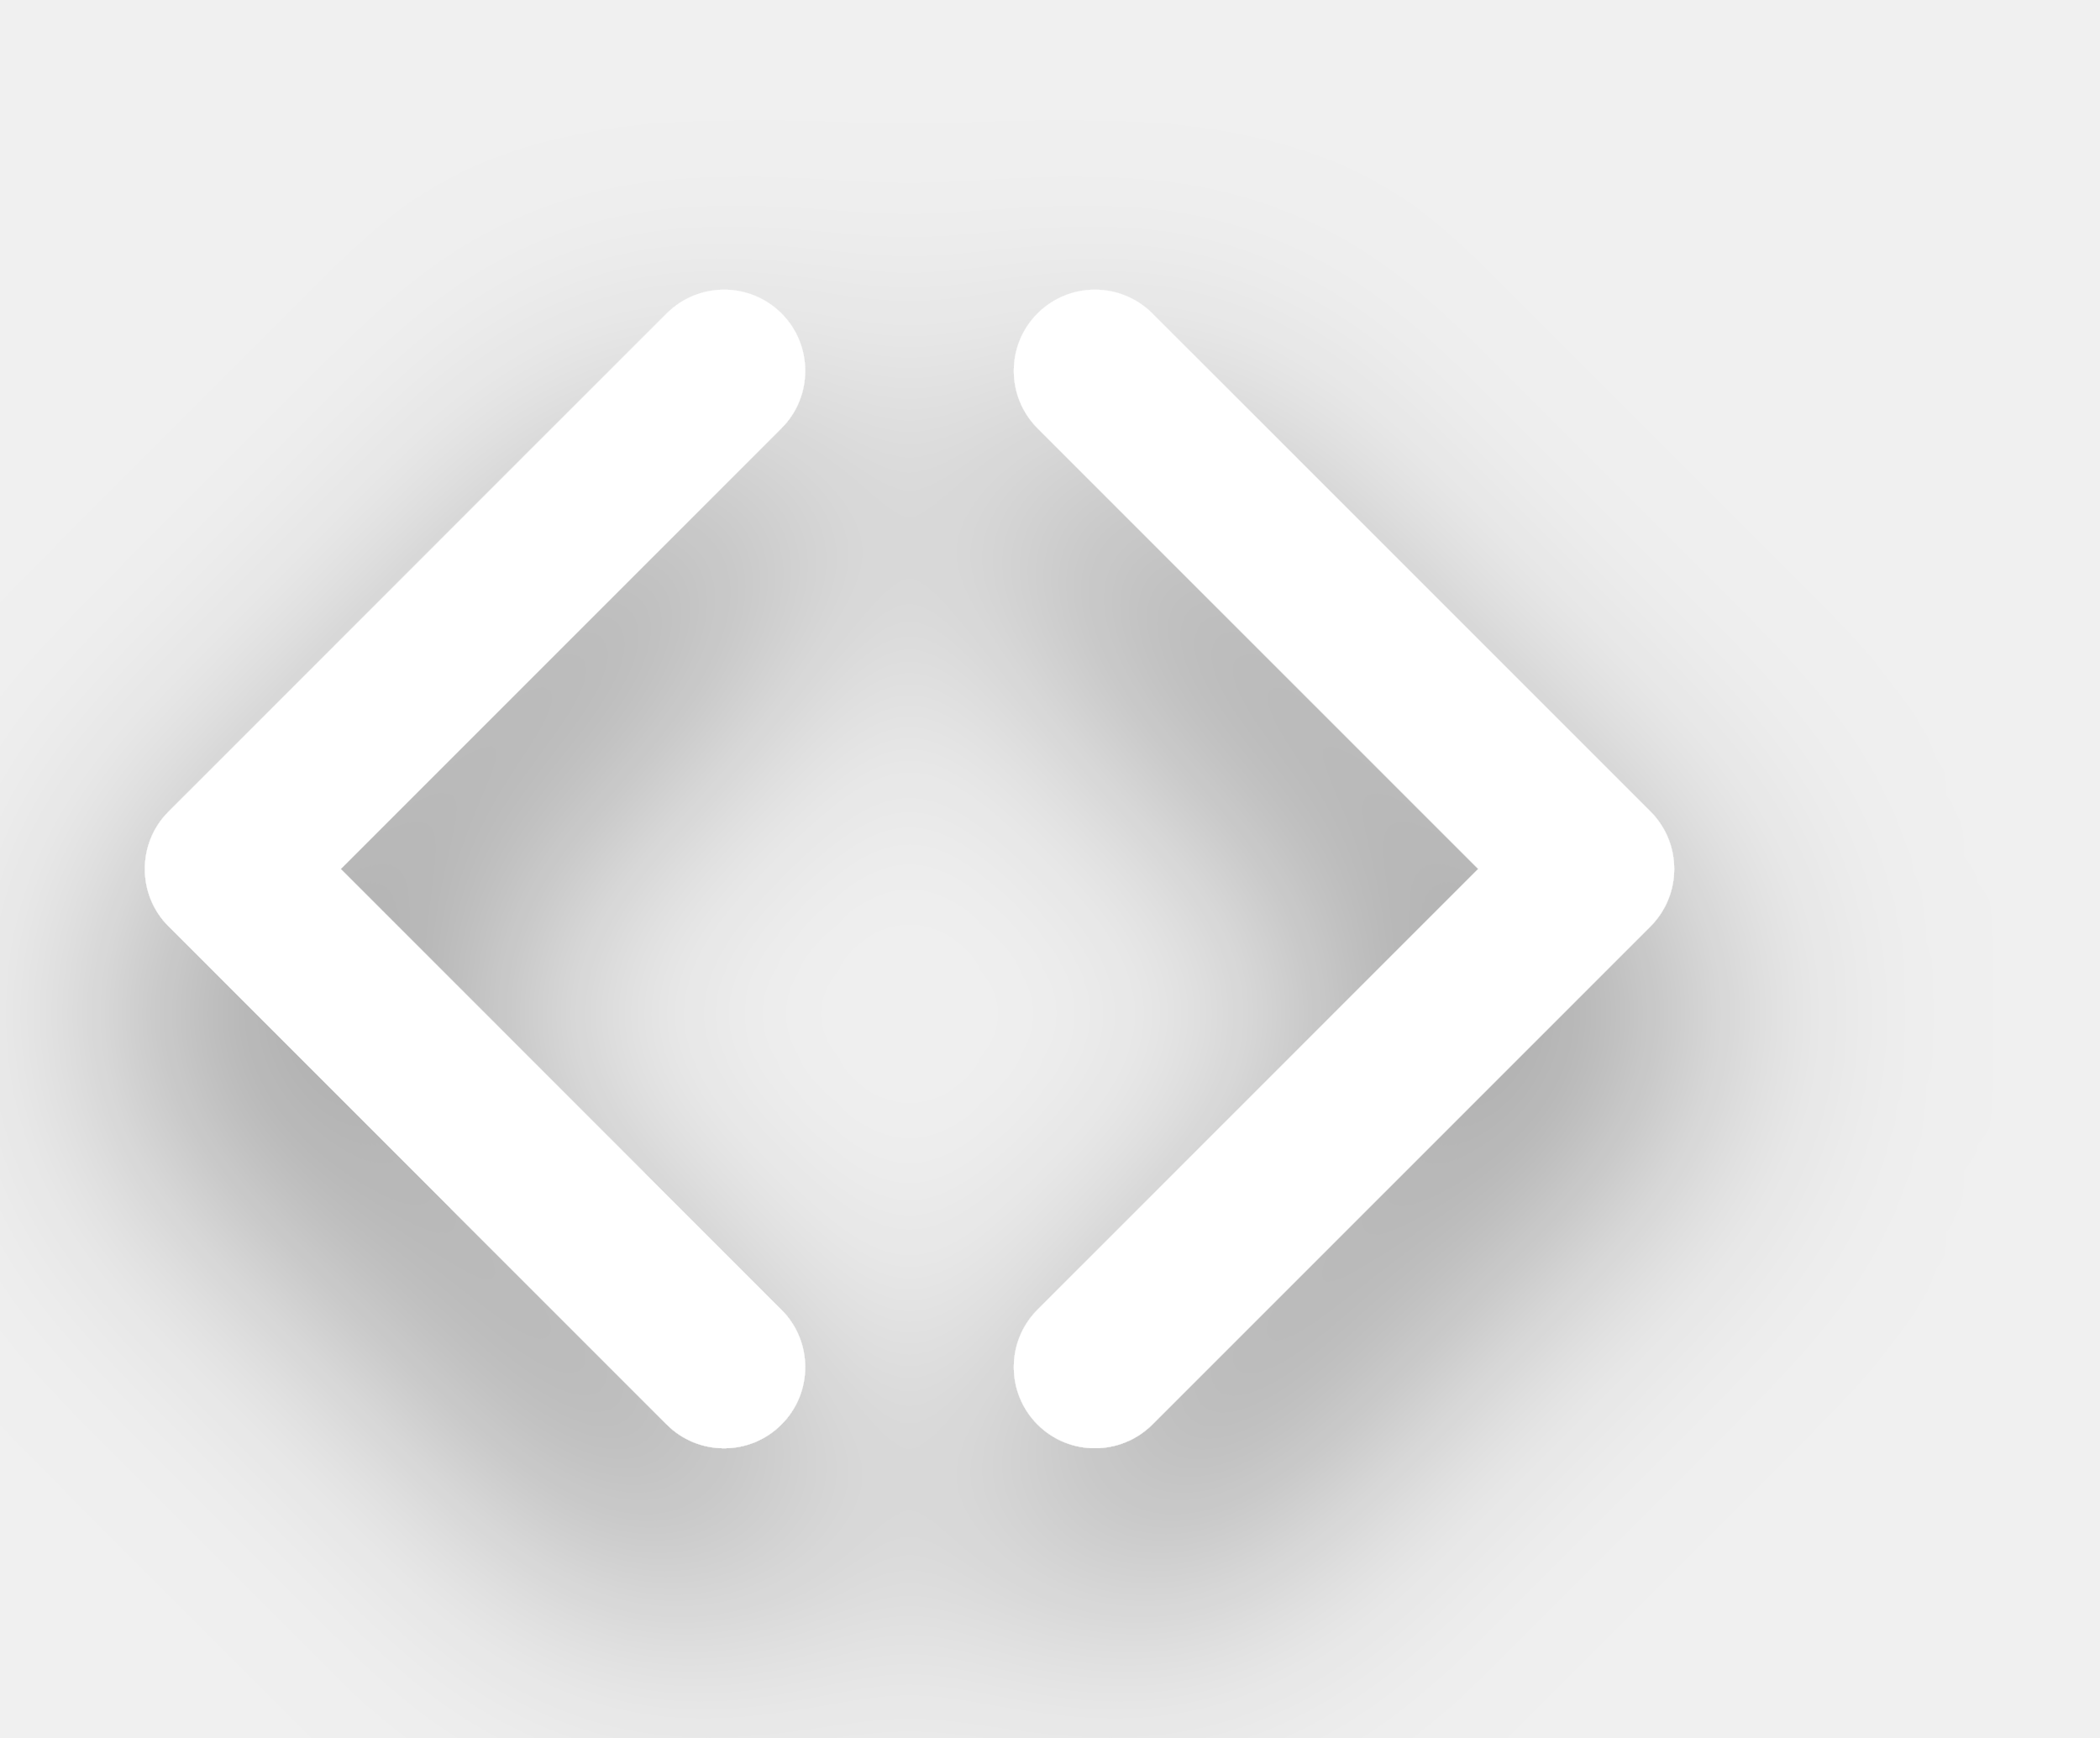
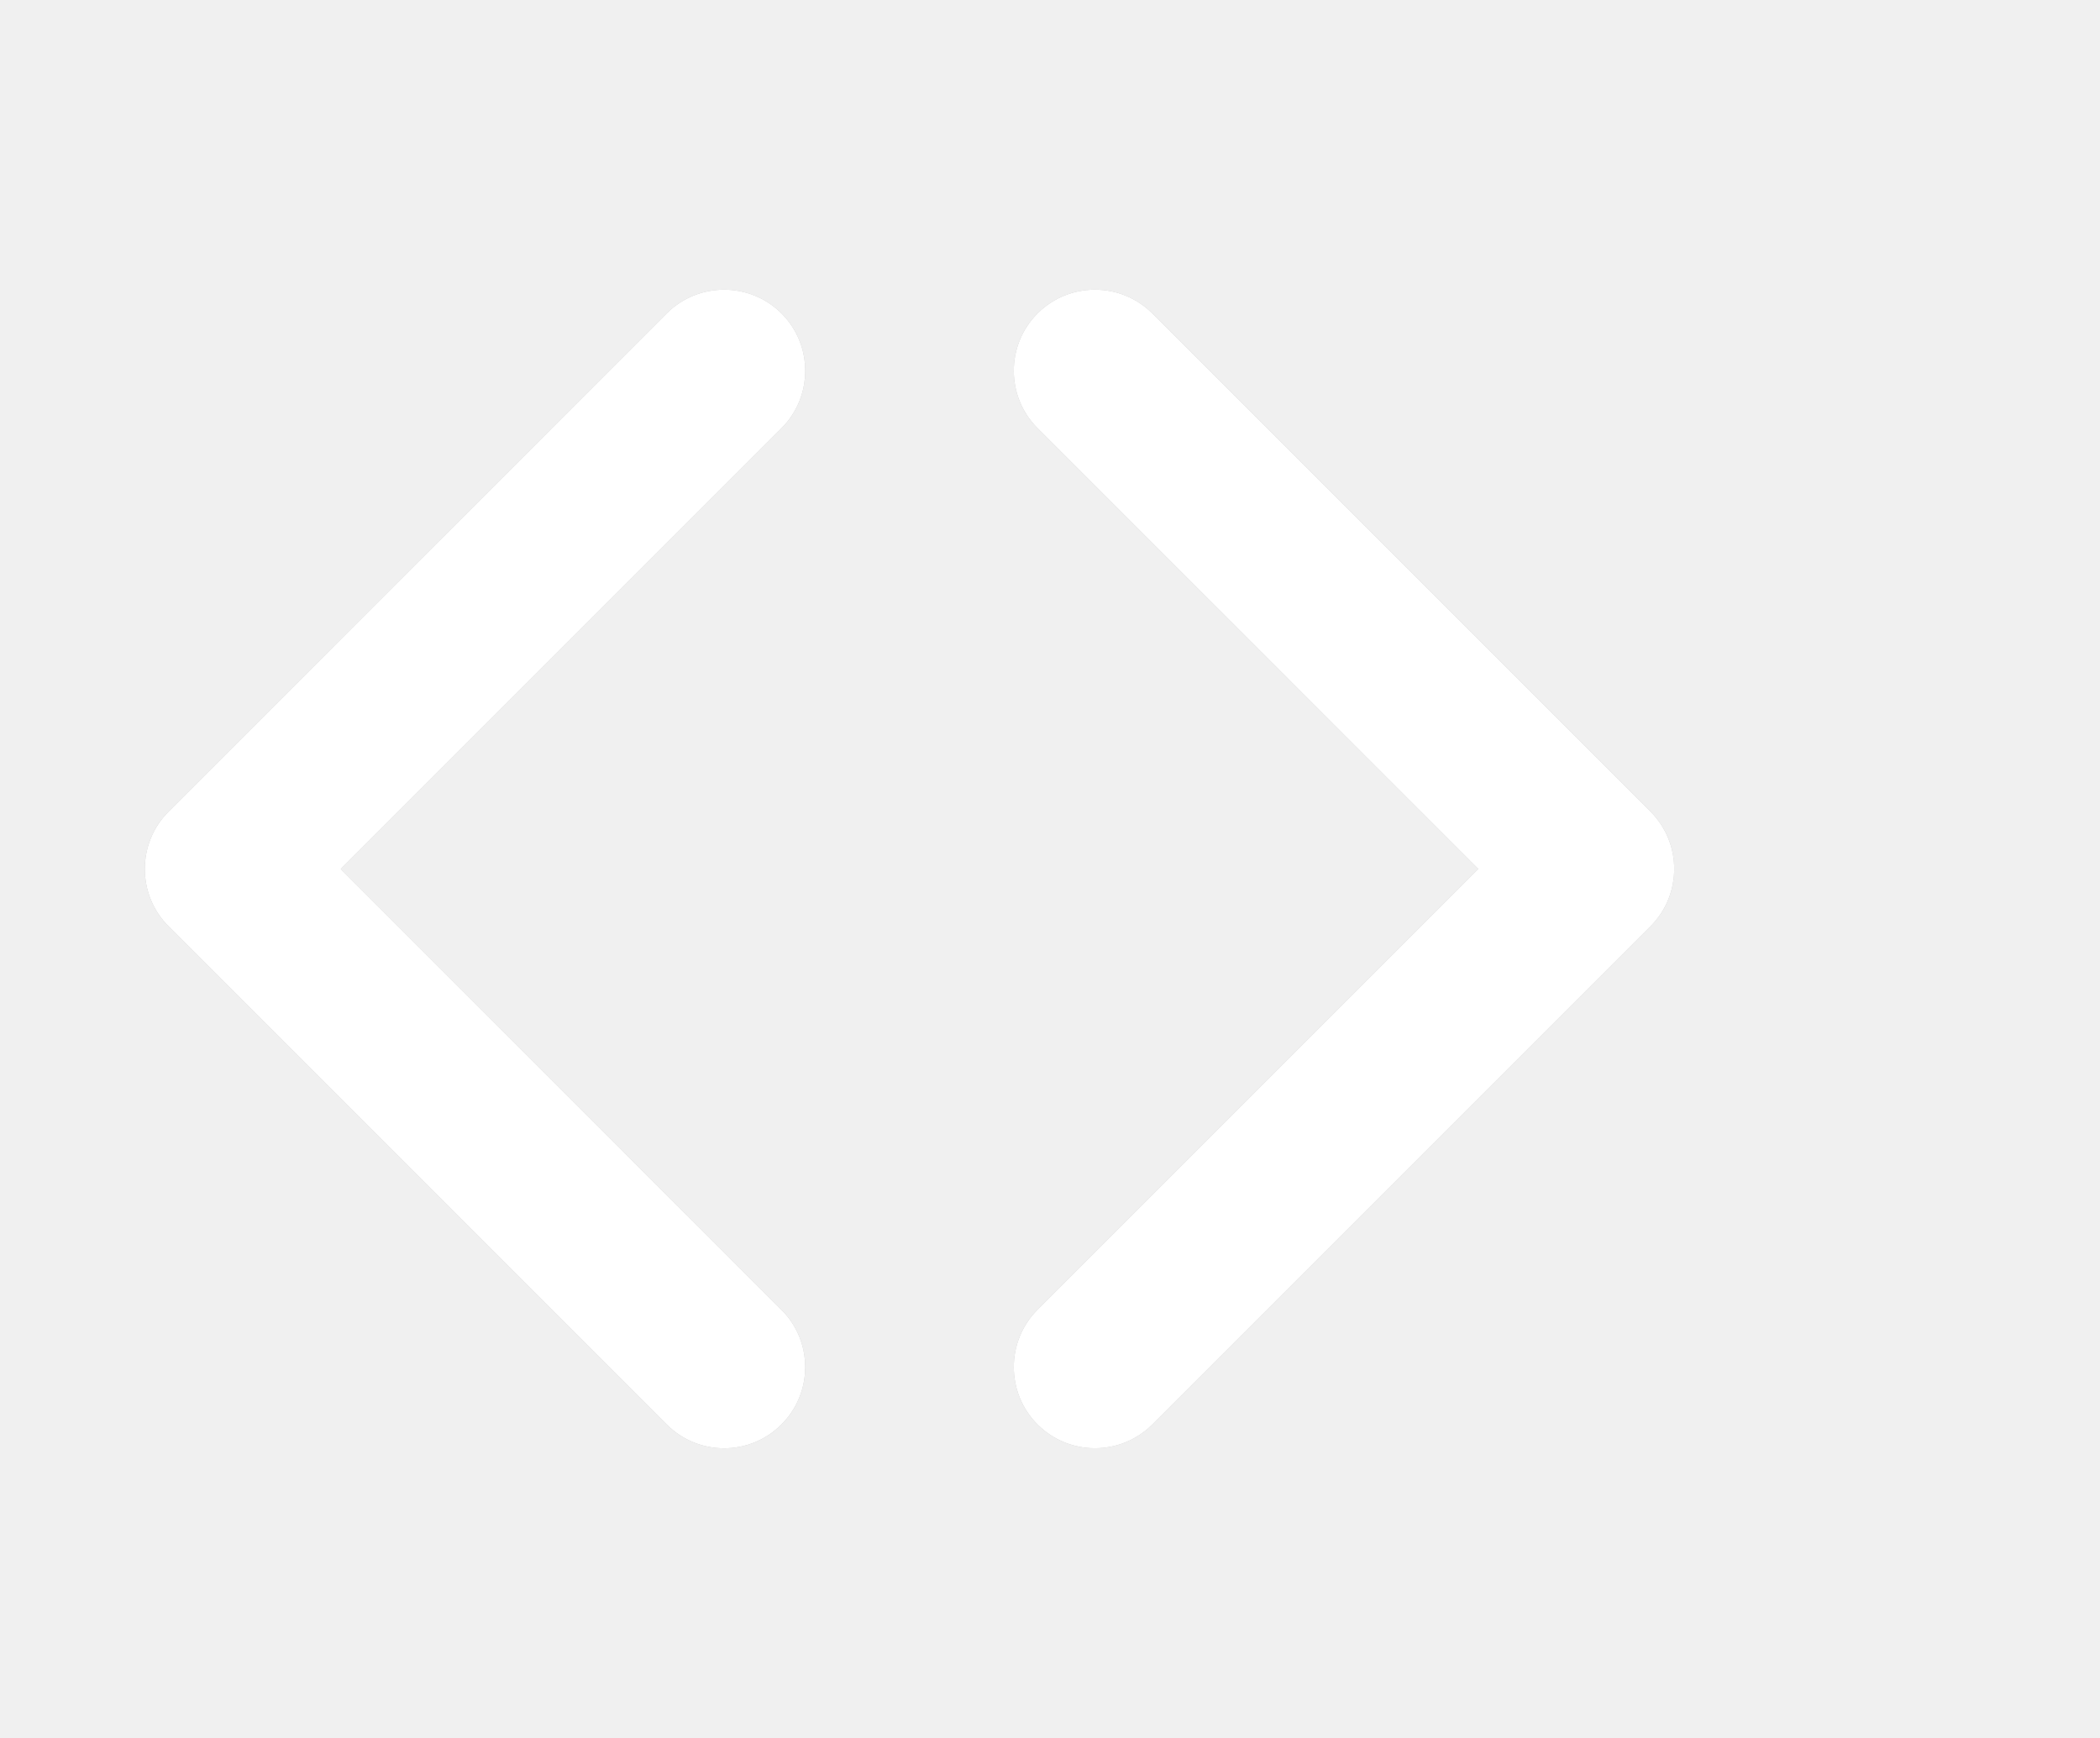
<svg xmlns="http://www.w3.org/2000/svg" width="29px" height="24px" viewBox="0 0 29 24" version="1.1">
  <defs>
    <filter x="-50%" y="-50%" width="200%" height="200%" filterUnits="objectBoundingBox" id="filter-1">
-       <feOffset dx="0" dy="2" in="SourceAlpha" result="shadowOffsetOuter1" />
-       <feGaussianBlur stdDeviation="2" in="shadowOffsetOuter1" result="shadowBlurOuter1" />
      <feColorMatrix values="0 0 0 0 0   0 0 0 0 0   0 0 0 0 0  0 0 0 0.5 0" type="matrix" in="shadowBlurOuter1" result="shadowMatrixOuter1" />
      <feMerge>
        <feMergeNode in="shadowMatrixOuter1" />
        <feMergeNode in="SourceGraphic" />
      </feMerge>
    </filter>
  </defs>
  <g id="Page-1" stroke="none" stroke-width="1" fill="none" fill-rule="evenodd">
    <g id="Group-2" filter="url(#filter-1)" transform="translate(-4, -0)">
      <g id="right-arrow" transform="translate(12, 0)">
        <path d="M14.792,12.792 L7.913,19.671 C7.475,20.108 6.765,20.108 6.328,19.671 C5.891,19.233 5.891,18.524 6.328,18.086 L12.415,11.999 L6.328,5.913 C5.891,5.475 5.891,4.766 6.328,4.328 C6.766,3.891 7.475,3.891 7.913,4.328 L14.792,11.207 C15.011,11.426 15.12,11.713 15.12,11.999 C15.12,12.286 15.011,12.573 14.792,12.792 Z" id="Shape" fill="#FFFFFF" />
-         <polygon id="Shape" points="0 0 24 0 24 24 0 24" />
      </g>
      <g id="left-arrow">
        <path d="M6,12 C6,11.713 6.109,11.426 6.328,11.208 L13.207,4.328 C13.645,3.891 14.354,3.891 14.792,4.328 C15.229,4.766 15.229,5.475 14.792,5.913 L8.705,12 L14.791,18.087 C15.229,18.524 15.229,19.234 14.791,19.671 C14.354,20.109 13.645,20.109 13.207,19.671 L6.328,12.792 C6.109,12.573 6,12.286 6,12 Z" id="Shape" fill="#FFFFFF" />
-         <polygon id="Shape" points="0 0 24 0 24 24 0 24" />
      </g>
    </g>
  </g>
</svg>
